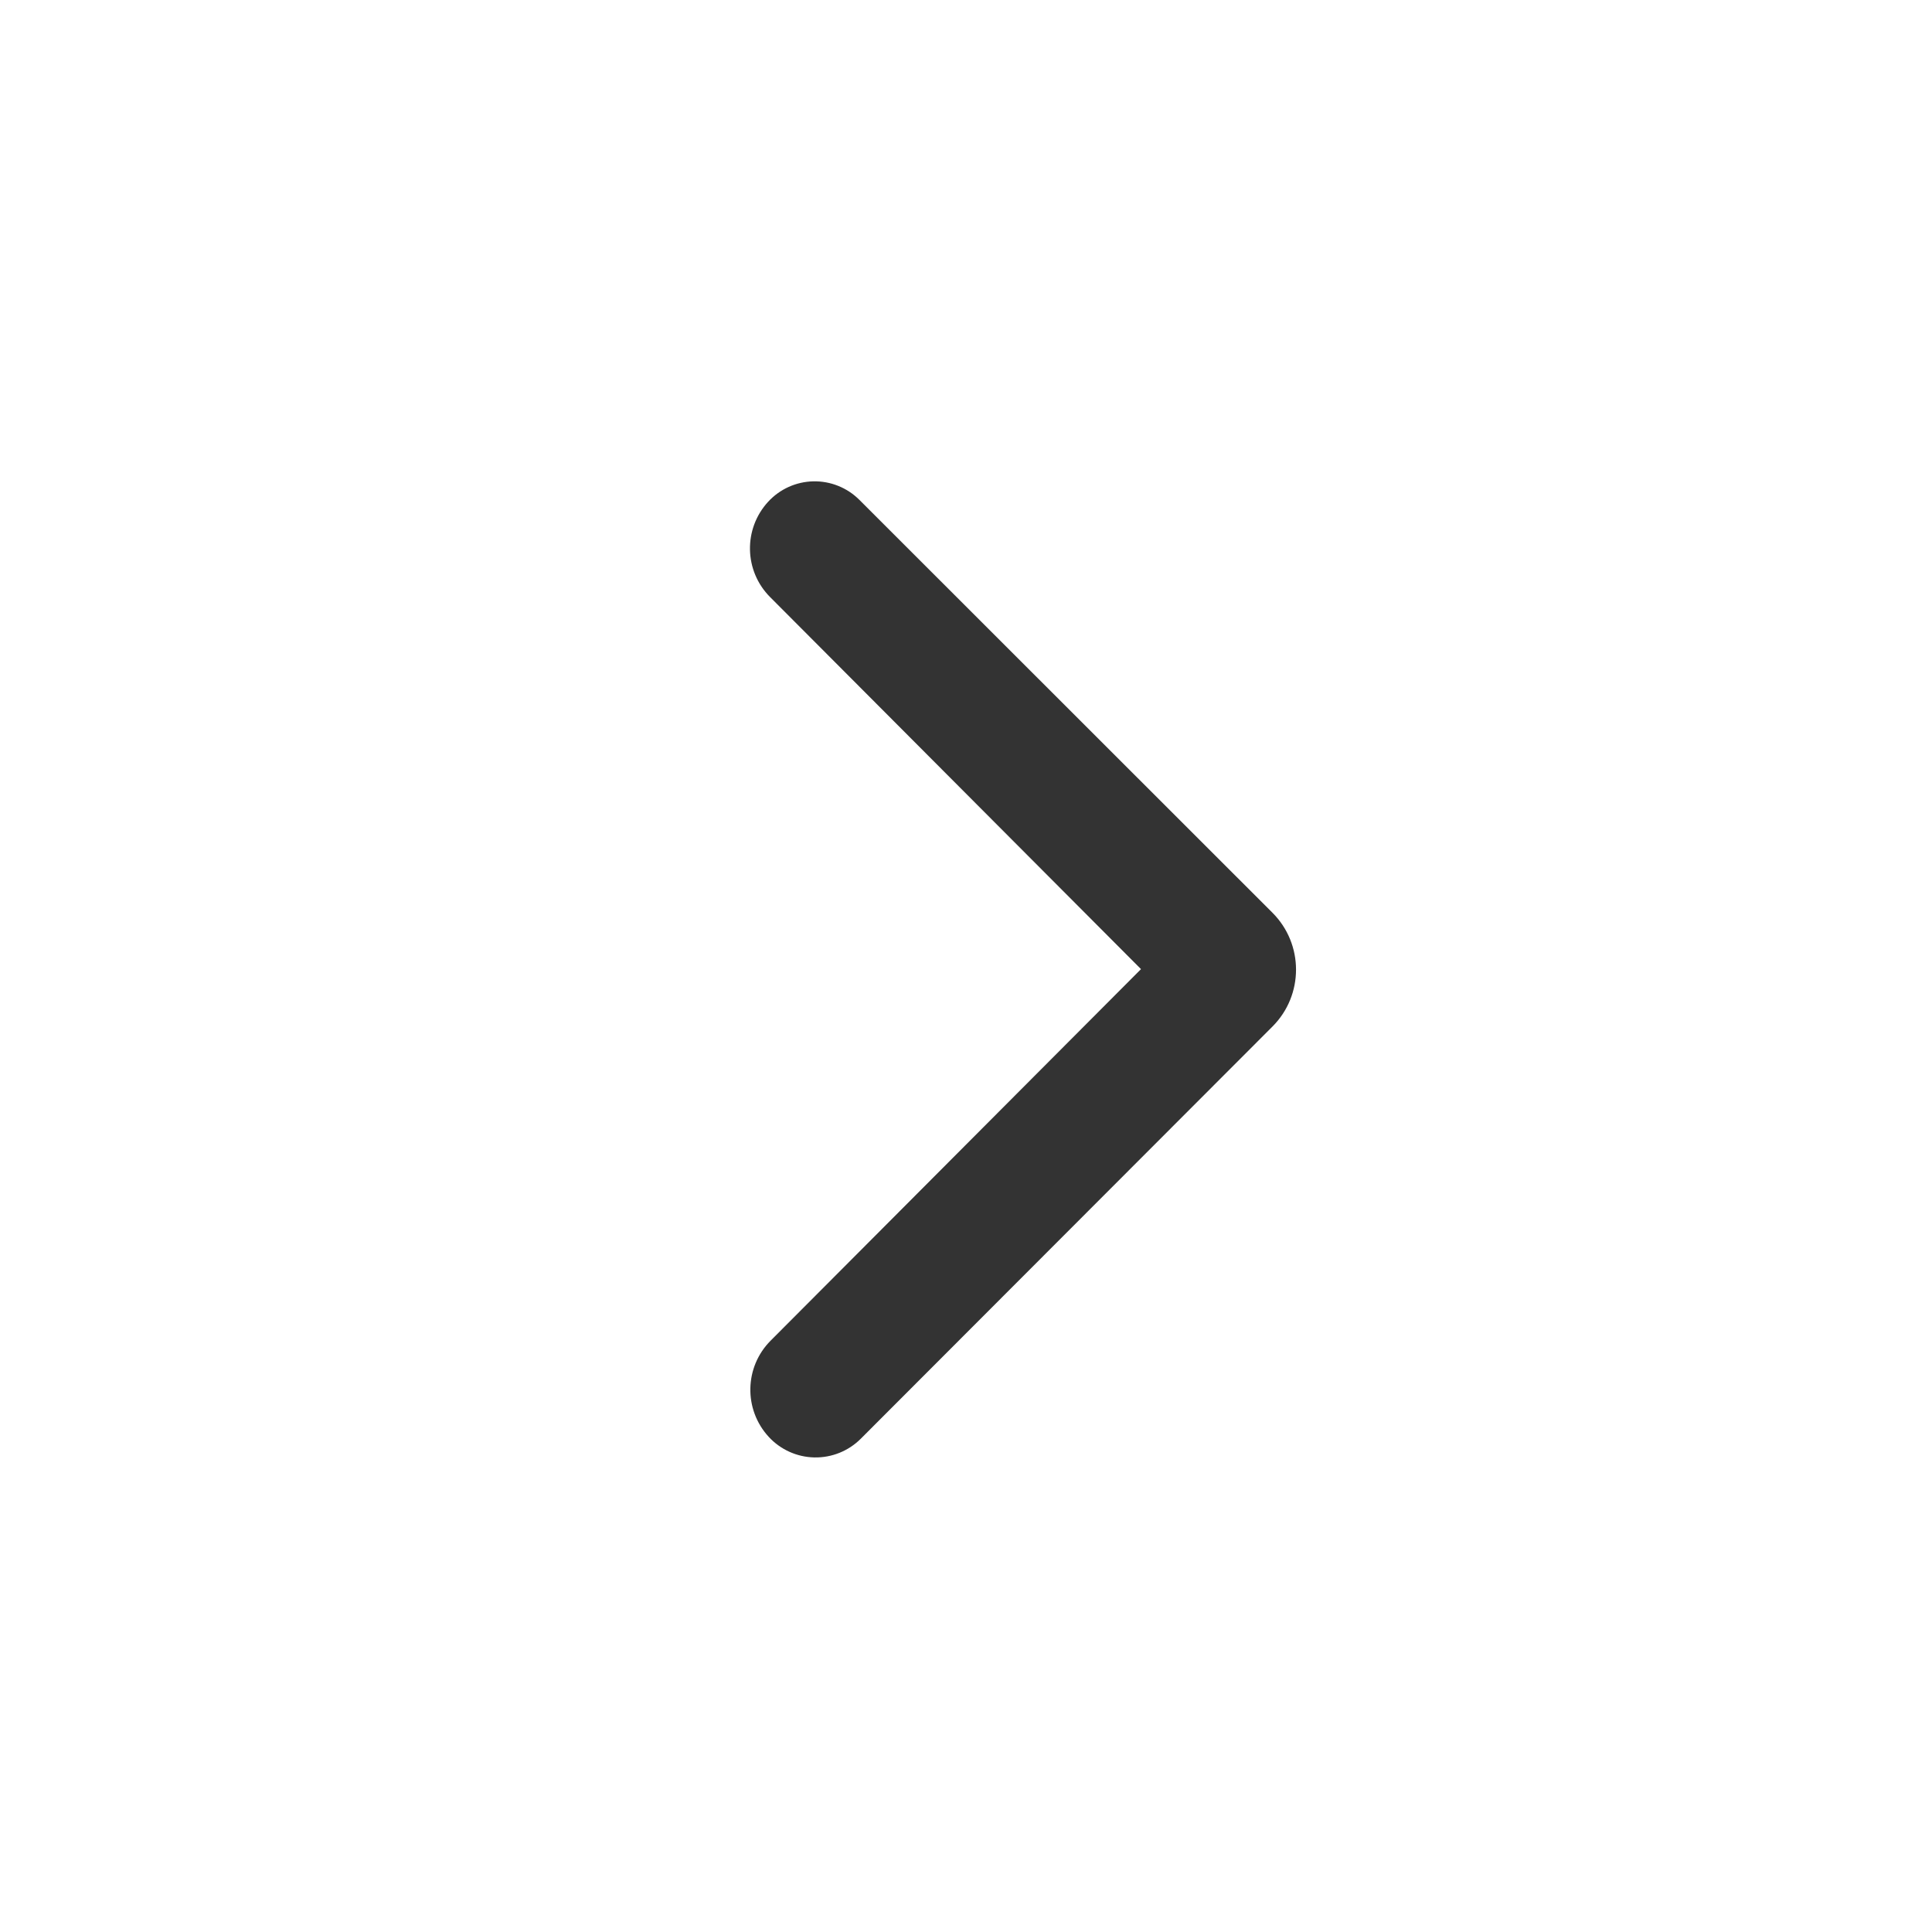
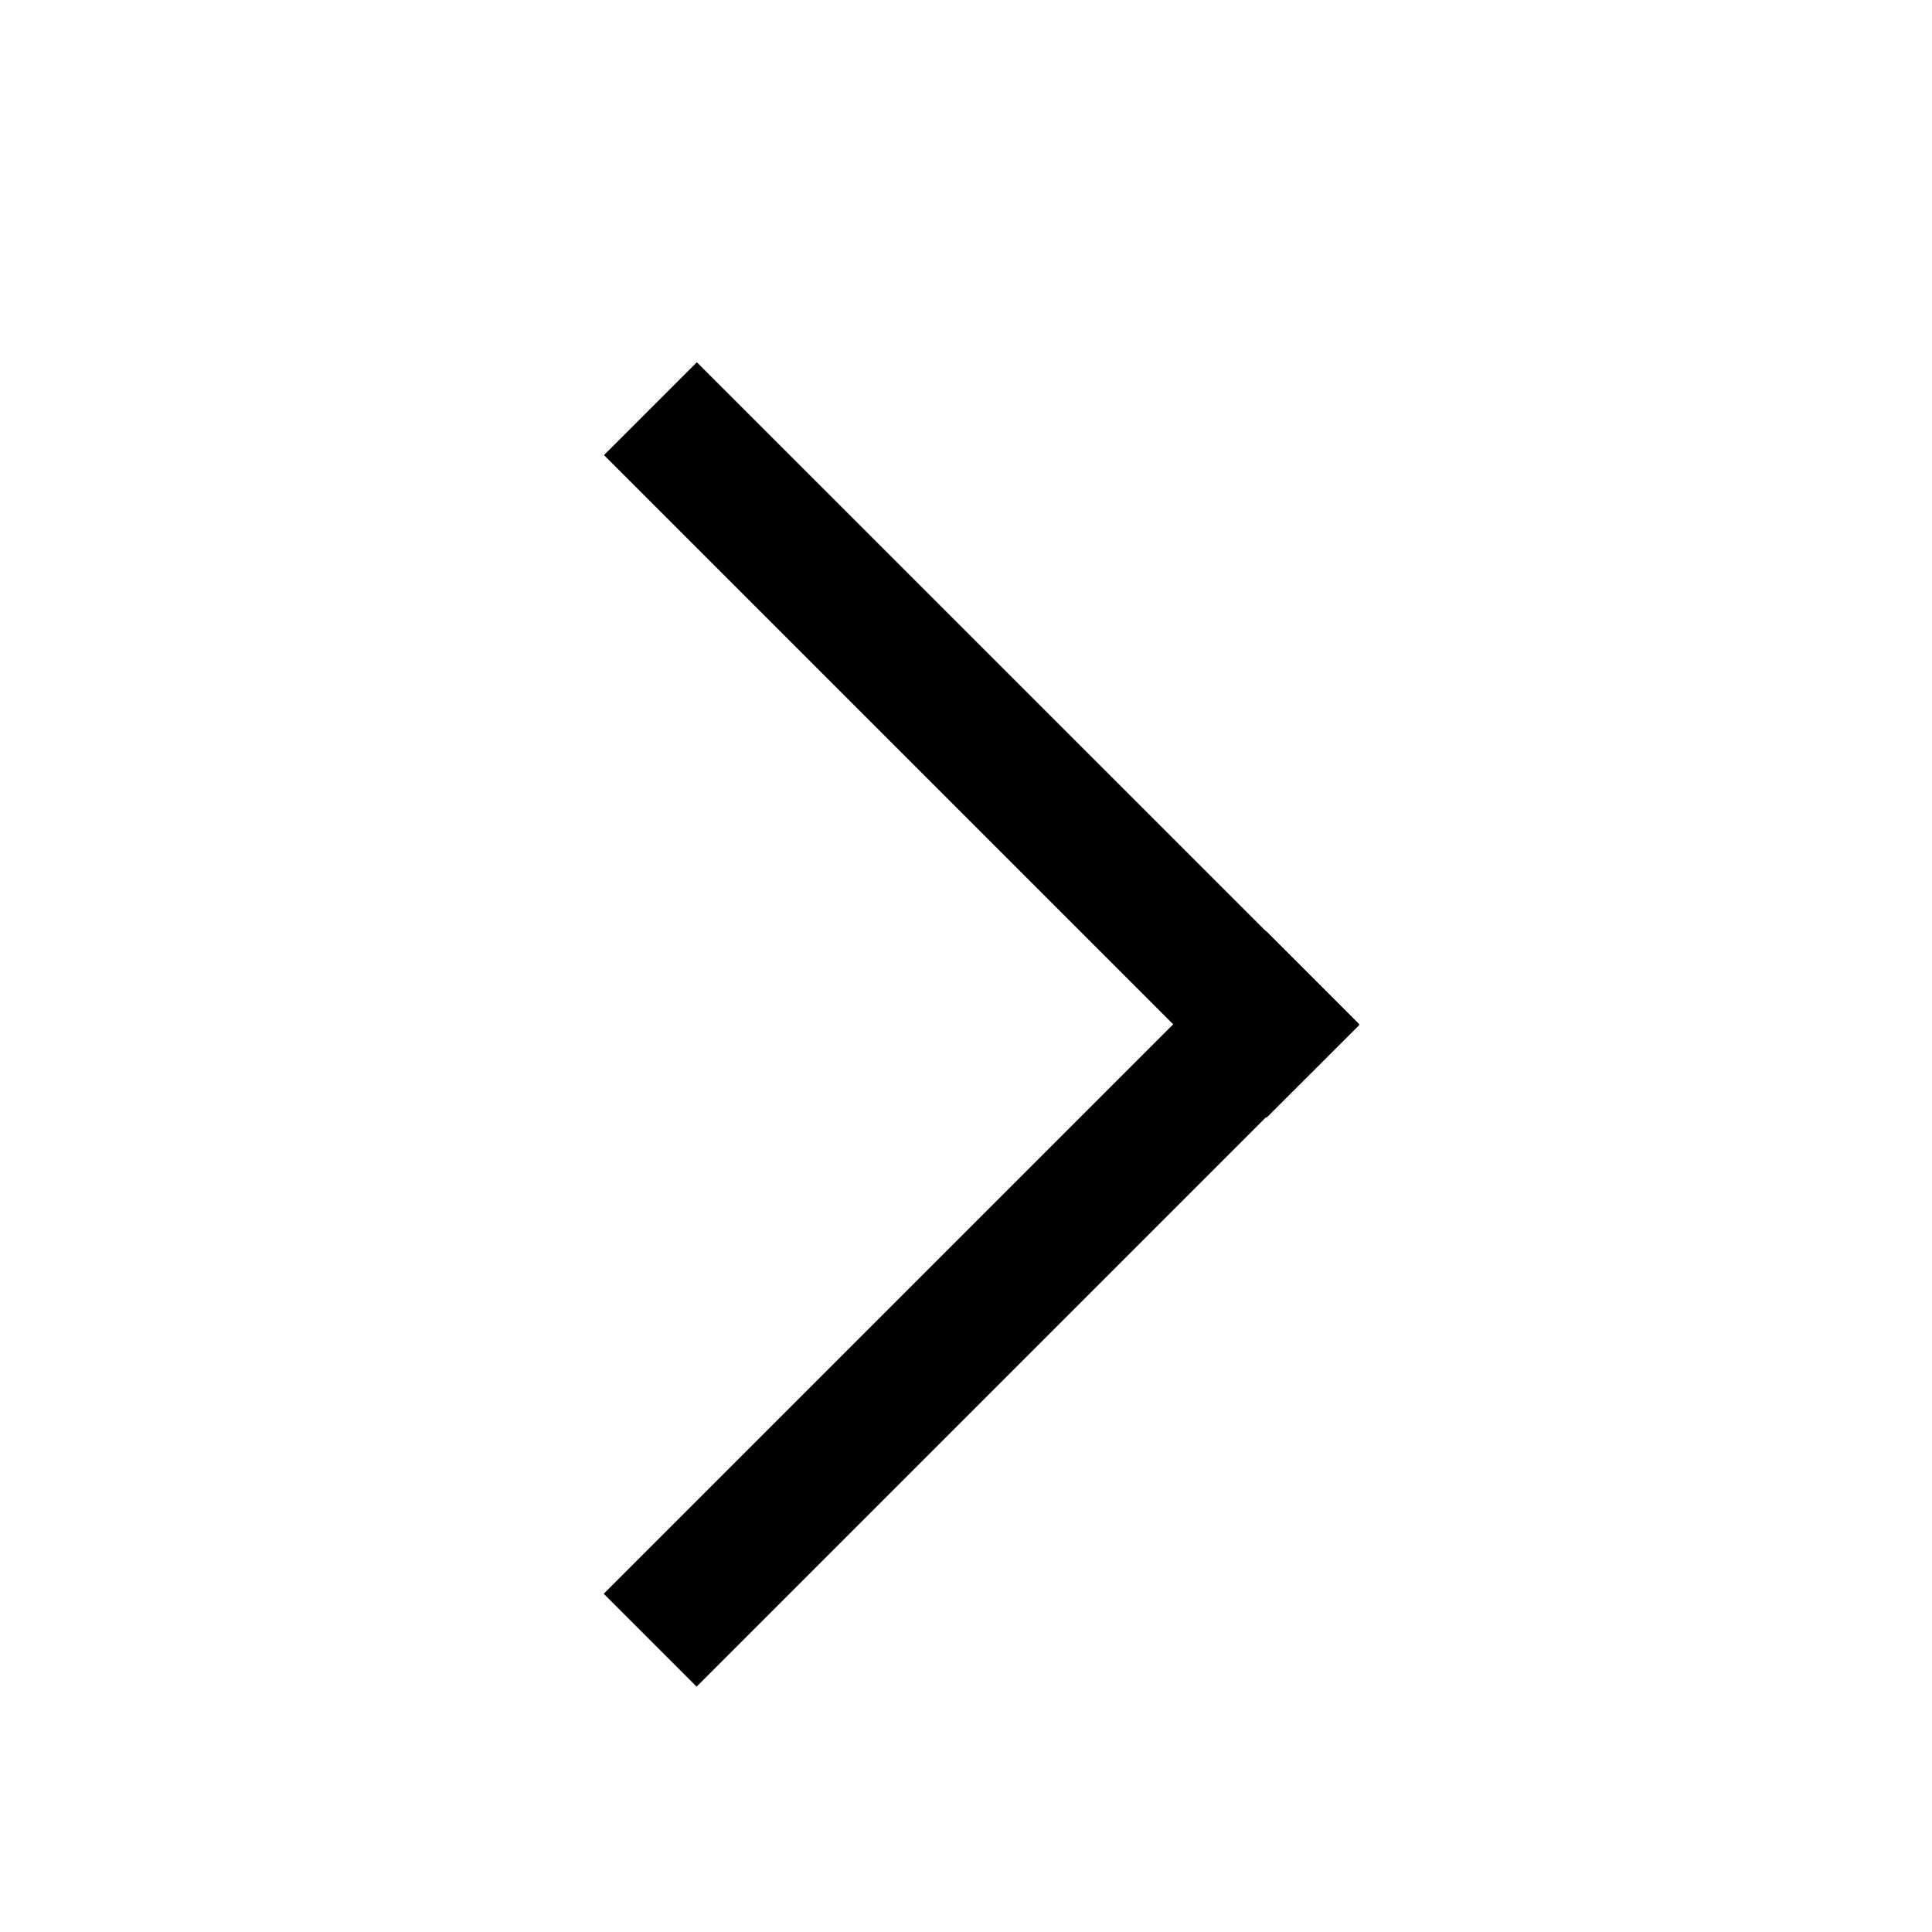
- <svg xmlns="http://www.w3.org/2000/svg" t="1742388639513" class="icon" viewBox="0 0 1024 1024" version="1.1" p-id="4558" width="200" height="200">
-   <path d="M604.749 513.66l-196.292 196.902a36.873 36.873 0 0 0-1.041 50.978 33.805 33.805 0 0 0 48.811 1.02l218.214-218.479c16.649-16.67 16.64-43.678-0.026-60.331L455.467 264.917a33.493 33.493 0 0 0-48.35 1.041 36.531 36.531 0 0 0 1.041 50.496l196.591 197.201z" fill="#333333" p-id="4559" />
+ <svg xmlns="http://www.w3.org/2000/svg" fill="none" version="1.1" width="16" height="16" viewBox="0 0 16 16">
+   <defs>
+     <clipPath id="master_svg0_65_1340">
+       <rect x="0" y="0" width="16" height="16" rx="0" />
+     </clipPath>
+   </defs>
+   <g clip-path="url(#master_svg0_65_1340)">
+     <g>
+       <g>
+         <path d="M5,13.199L10.487,7.712L11.256,8.481L5.769,13.968L5,13.199Z" fill="#000000" fill-opacity="1" style="mix-blend-mode:passthrough" />
+       </g>
+       <g>
+         <path d="M5.002,3.769L5.771,3L11.259,8.487L10.489,9.256L5.002,3.769Z" fill="#000000" fill-opacity="1" style="mix-blend-mode:passthrough" />
+       </g>
+     </g>
+   </g>
</svg>
